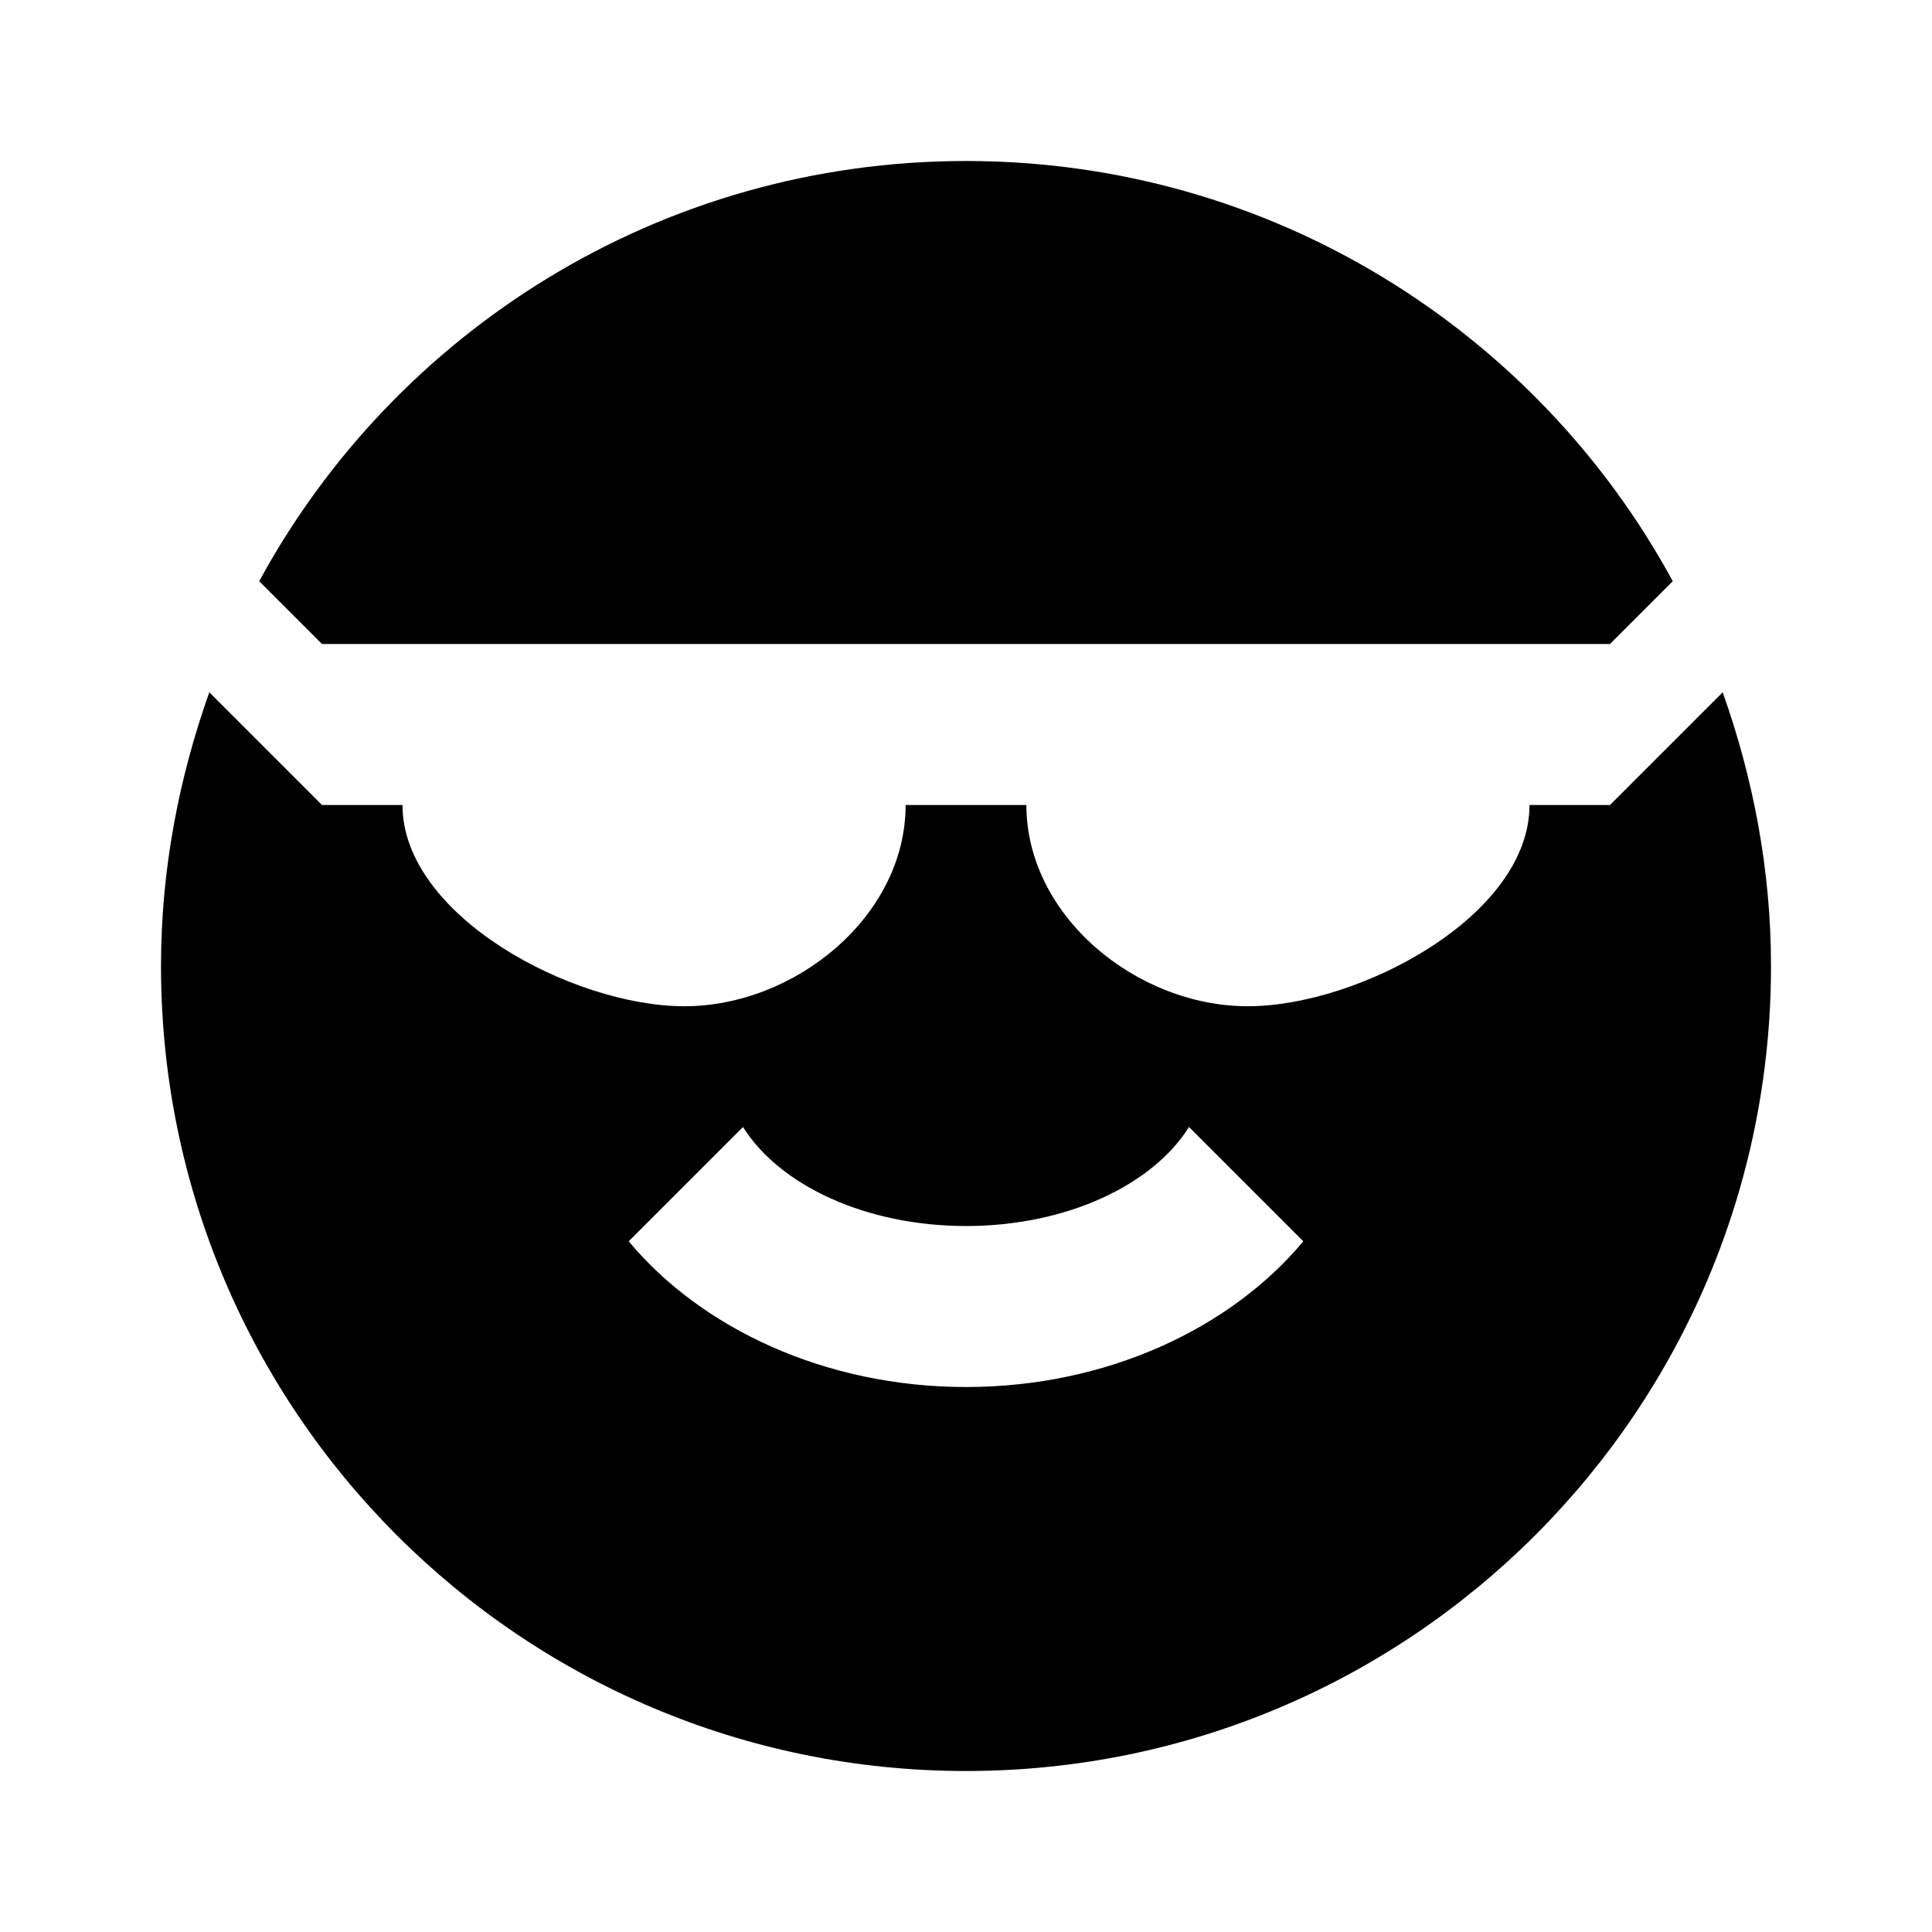
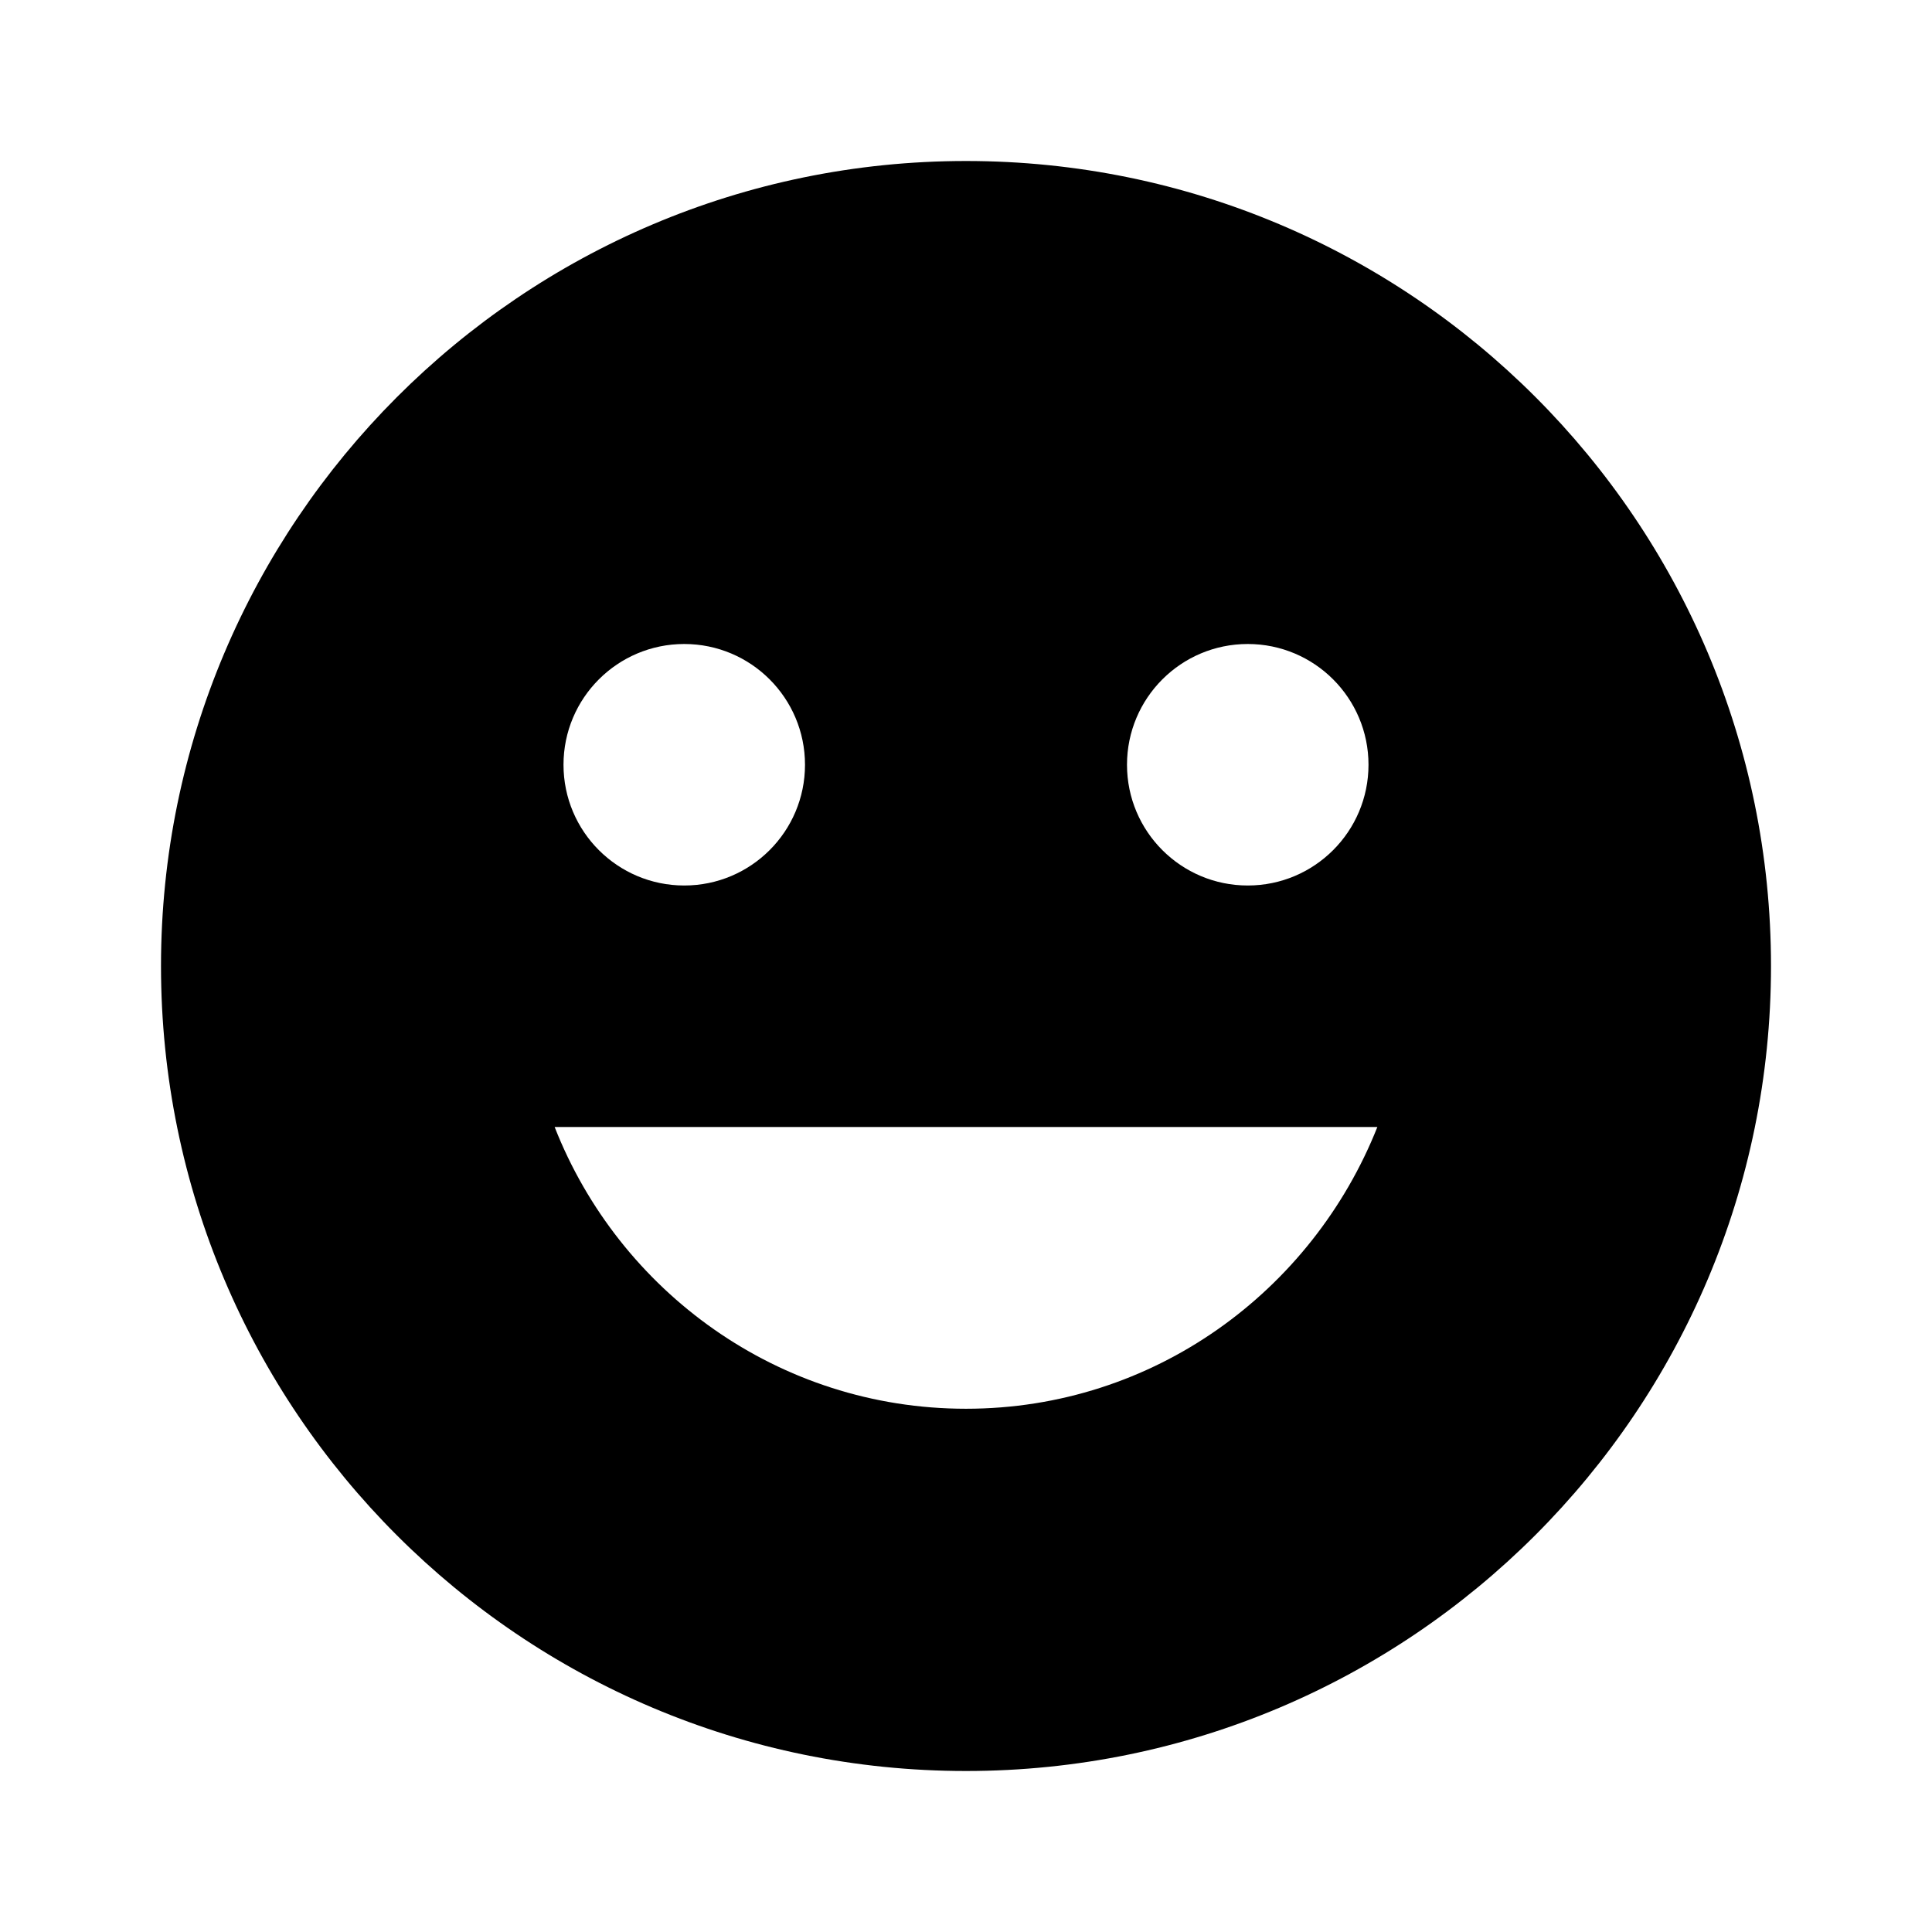
<svg xmlns="http://www.w3.org/2000/svg" viewBox="0 0 24 24" fill="currentColor">
-   <path d="M3.22,7.22C4.91,4.11 8.21,2 12,2C15.79,2 19.09,4.11 20.78,7.22L20,8H4L3.22,7.22M21.4,8.6C21.78,9.67 22,10.81 22,12A10,10 0 0,1 12,22A10,10 0 0,1 2,12C2,10.81 2.22,9.67 2.6,8.6L4,10H5C5,11.38 7.12,12.5 8.5,12.5C9.88,12.5 11.25,11.38 11.25,10H12.75C12.75,11.38 14.12,12.5 15.5,12.5C16.88,12.5 19,11.38 19,10H20L21.4,8.6M16.19,15.42L14.77,14C14.32,14.72 13.25,15.23 12,15.23C10.75,15.23 9.68,14.72 9.23,14L7.81,15.42C8.71,16.5 10.25,17.23 12,17.23C13.75,17.23 15.29,16.5 16.19,15.42Z" />
+   <path d="M12,2C6.47,2 2,6.5 2,12A10,10 0 0,0 12,22A10,10 0 0,0 22,12A10,10 0 0,0 12,2M15.5,8A1.5,1.5 0 0,1 17,9.5A1.5,1.5 0 0,1 15.5,11A1.5,1.5 0 0,1 14,9.5A1.5,1.5 0 0,1 15.5,8M8.5,8A1.5,1.5 0 0,1 10,9.5A1.5,1.5 0 0,1 8.5,11A1.5,1.5 0 0,1 7,9.5A1.5,1.5 0 0,1 8.5,8M12,17.5C9.67,17.5 7.69,16.04 6.89,14H17.11C16.3,16.04 14.33,17.5 12,17.5Z" />
</svg>
